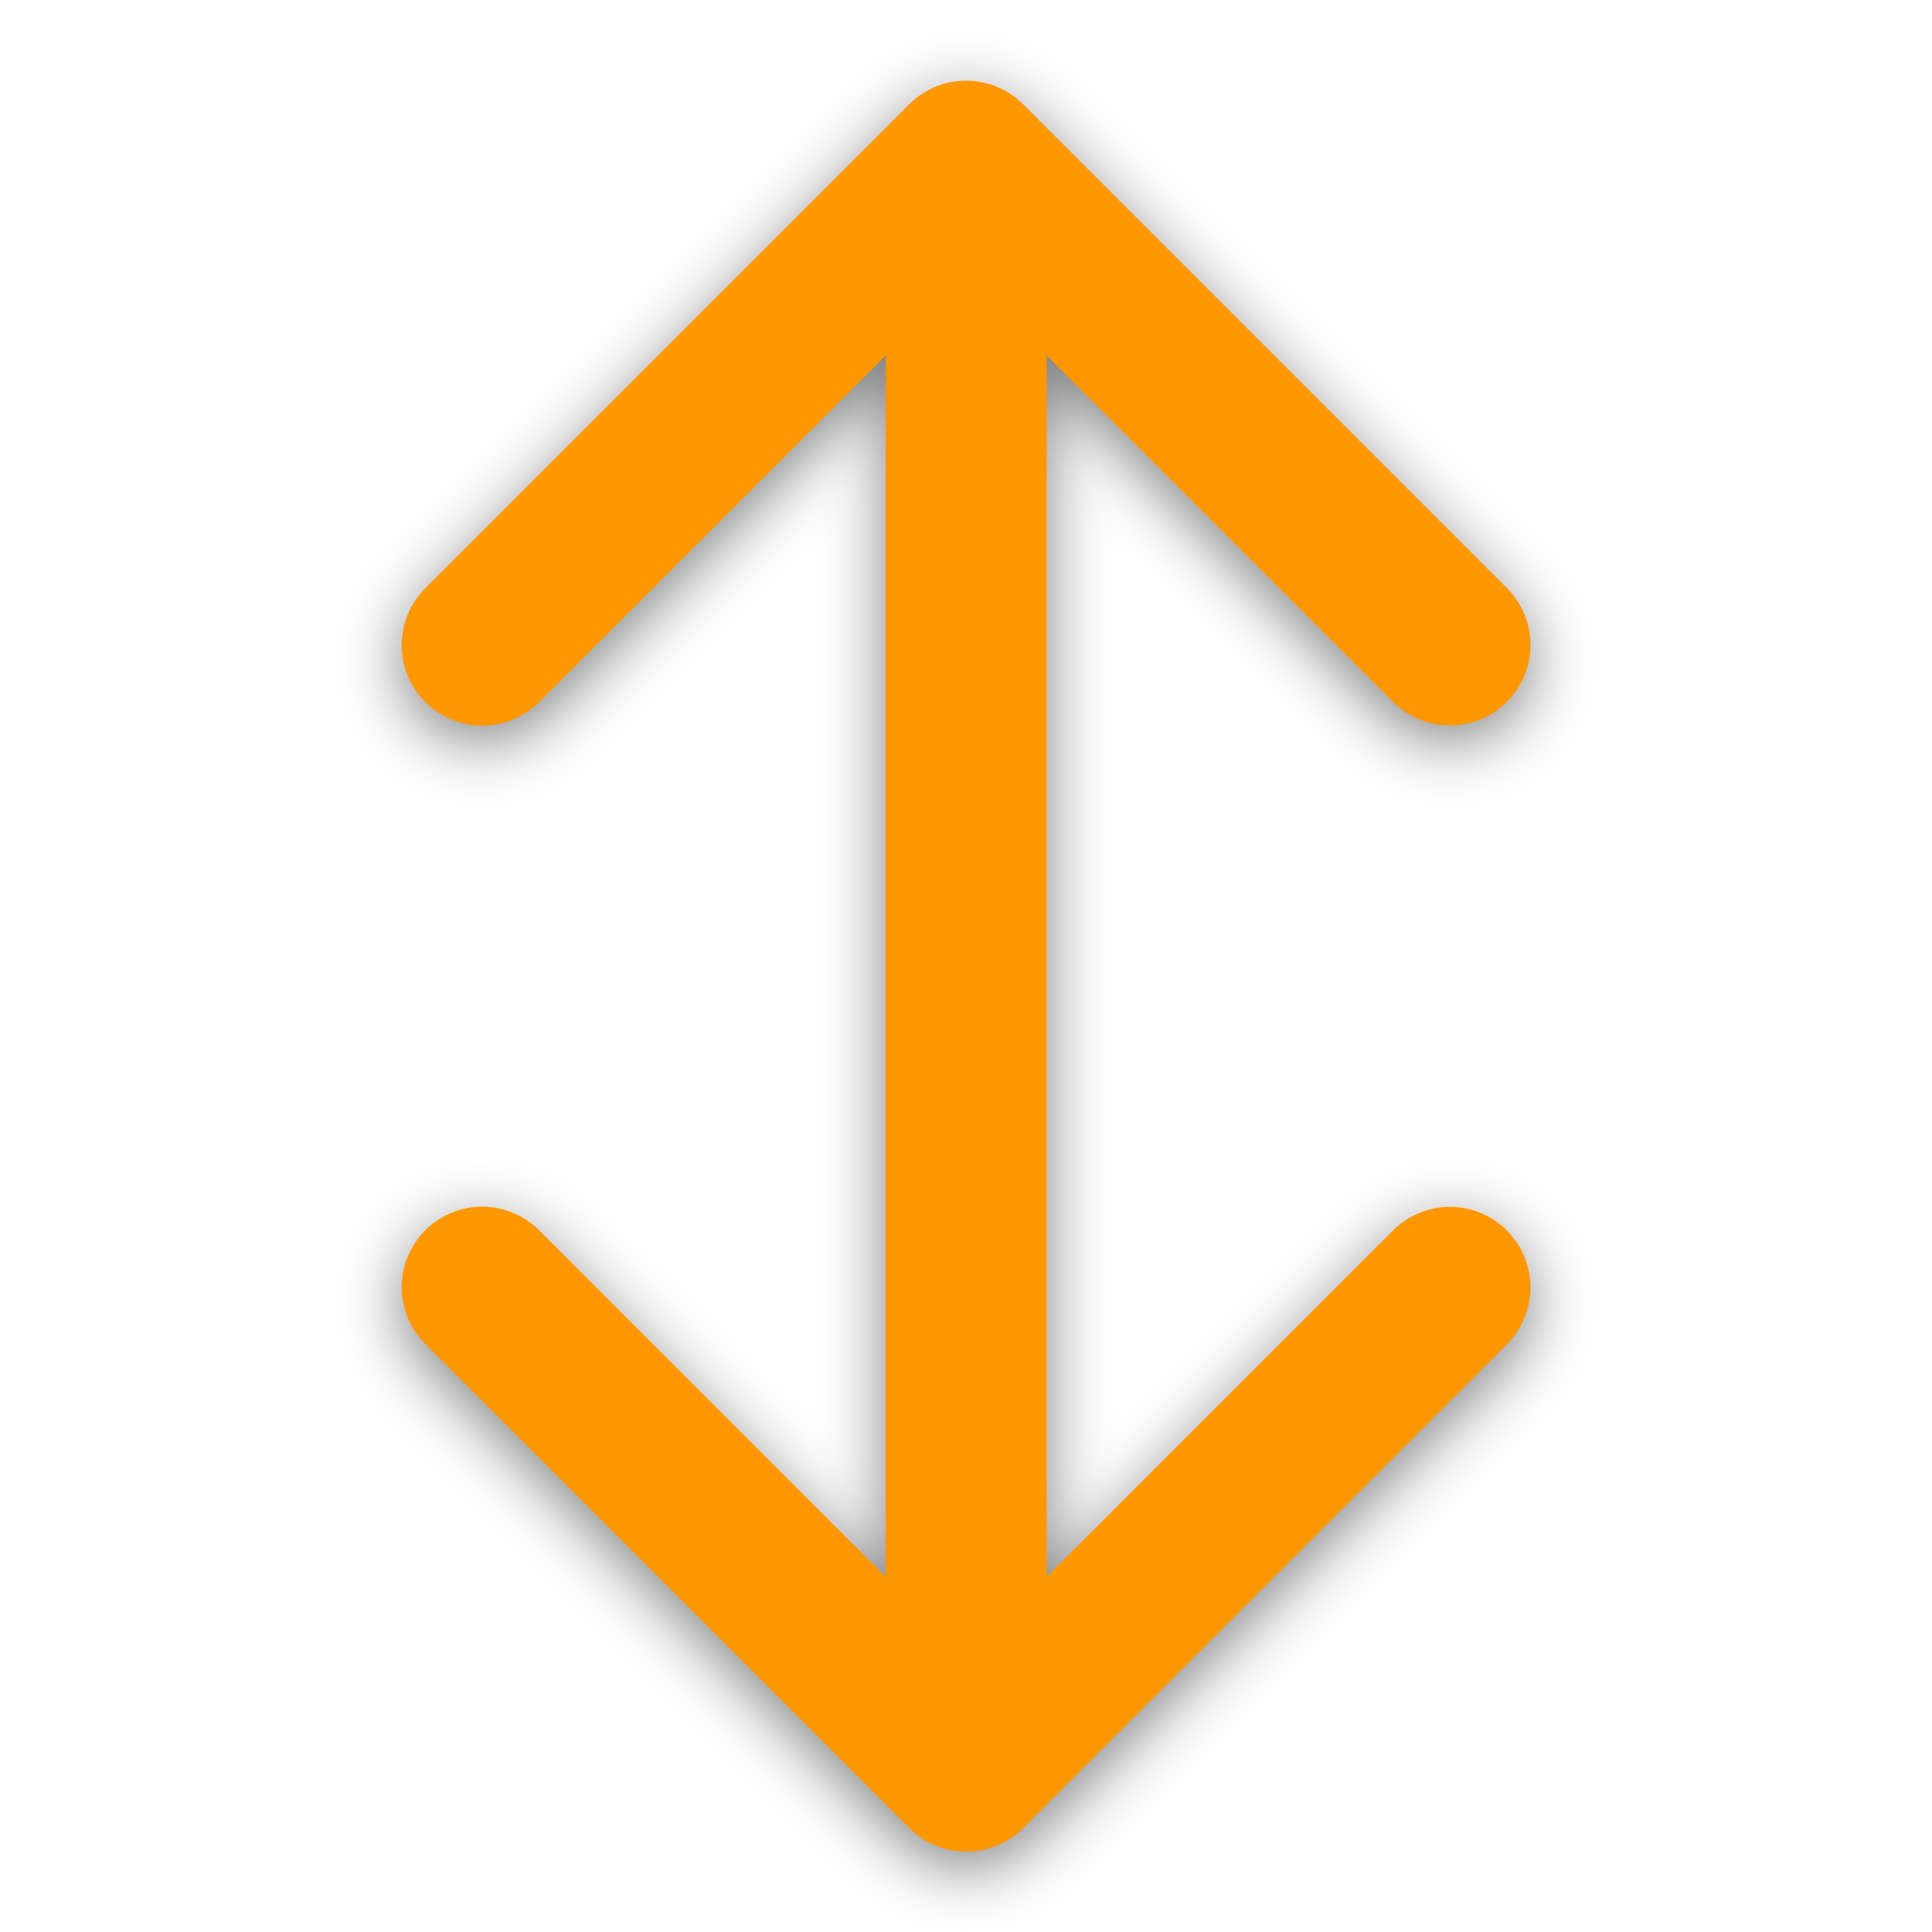
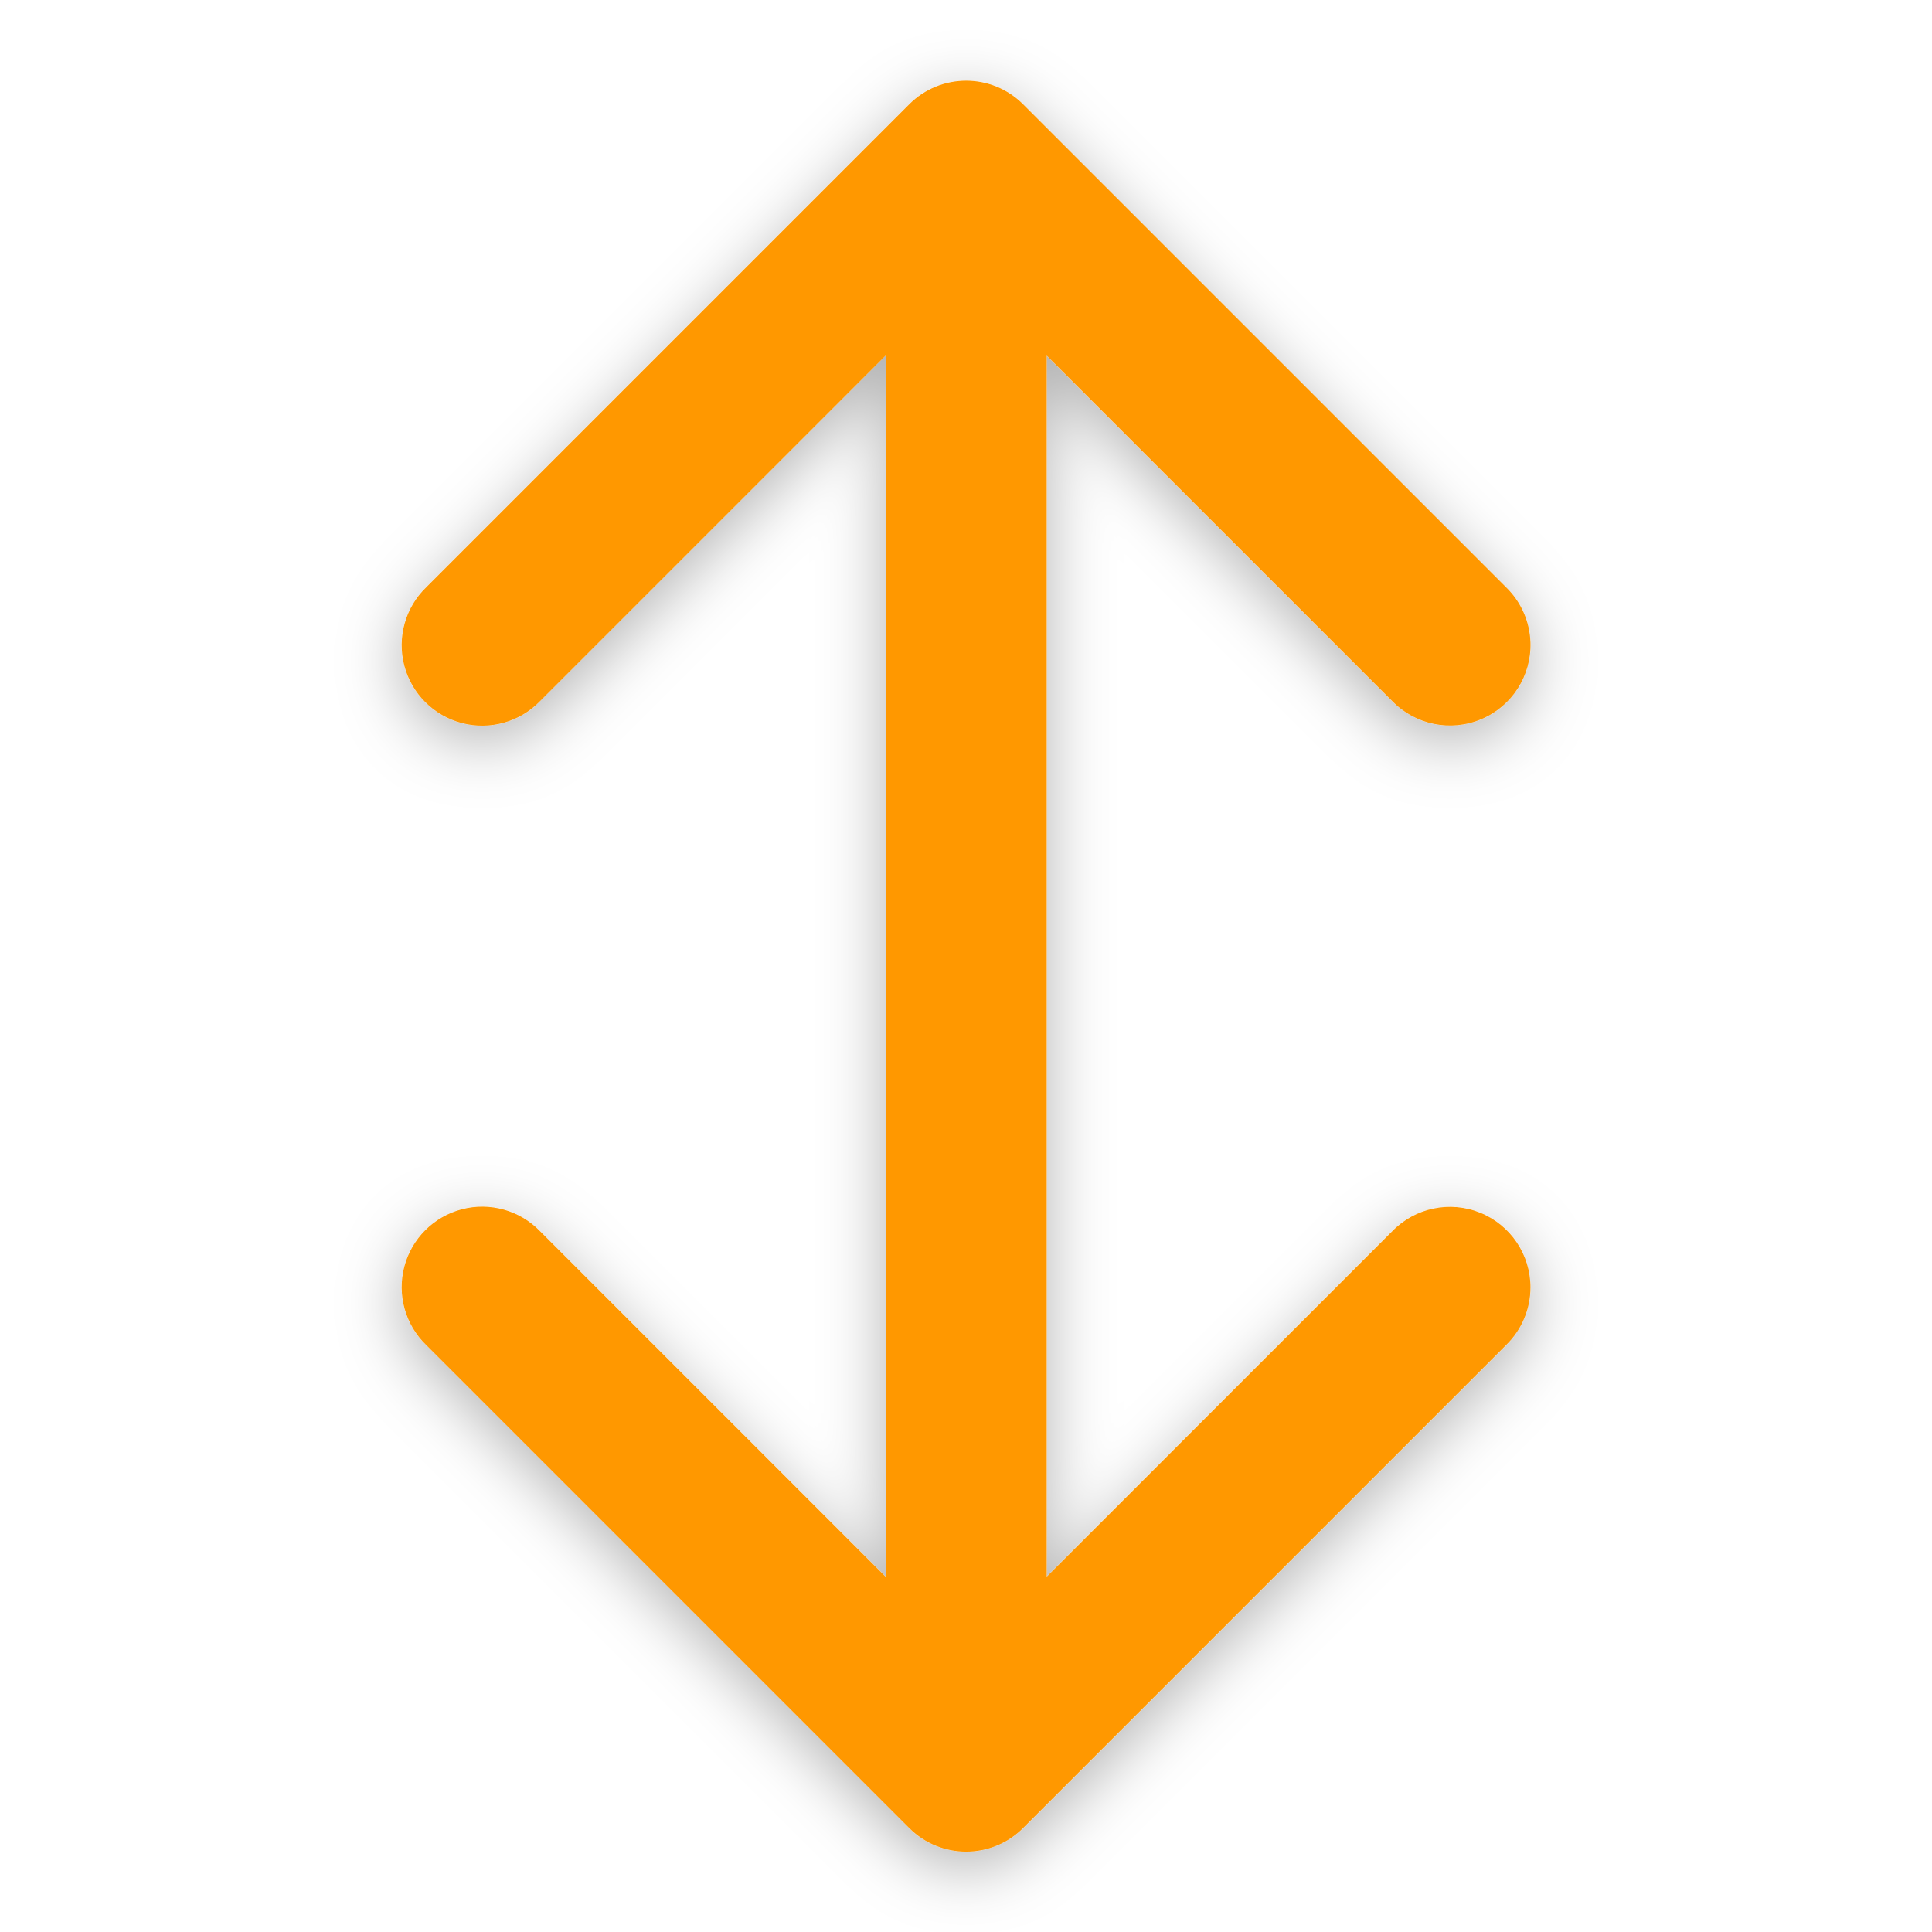
<svg xmlns="http://www.w3.org/2000/svg" width="48" height="48">
  <defs>
-     <filter id="a" color-interpolation-filters="sRGB">
-       <feFlood flood-opacity=".498" result="flood" />
-       <feComposite in="flood" in2="SourceGraphic" operator="in" result="composite1" />
-       <feGaussianBlur in="composite1" result="blur" stdDeviation=".8" />
-       <feOffset dy=".4" result="offset" />
-       <feComposite in="SourceGraphic" in2="offset" result="composite2" />
+     <filter id="a">
+       <feGaussianBlur in="SourceAlpha" stdDeviation=".8" />
+       <feOffset dy=".4" />
+       <feComponentTransfer>
+         <feFuncA slope=".3" type="linear" />
+       </feComponentTransfer>
+       <feMerge>
+         <feMergeNode />
+         <feMergeNode in="SourceGraphic" />
+       </feMerge>
    </filter>
  </defs>
  <path fill="#ff9800" d="M38.024-16.035a2 2 0 0 0-.606-1.375l-12-12a2 2 0 0 0-2.828 0l-12 12a2 2 0 1 0 2.828 2.828l8.586-8.586V7.176L13.418-1.41a2 2 0 1 0-2.828 2.828l12 12a2 2 0 0 0 2.828 0l12-12a2 2 0 0 0 .606-1.435A2 2 0 0 0 34.59-1.41l-8.586 8.586v-30.344l8.586 8.586a2 2 0 0 0 3.434-1.453z" filter="url(#a)" transform="translate(0 32)" />
</svg>
